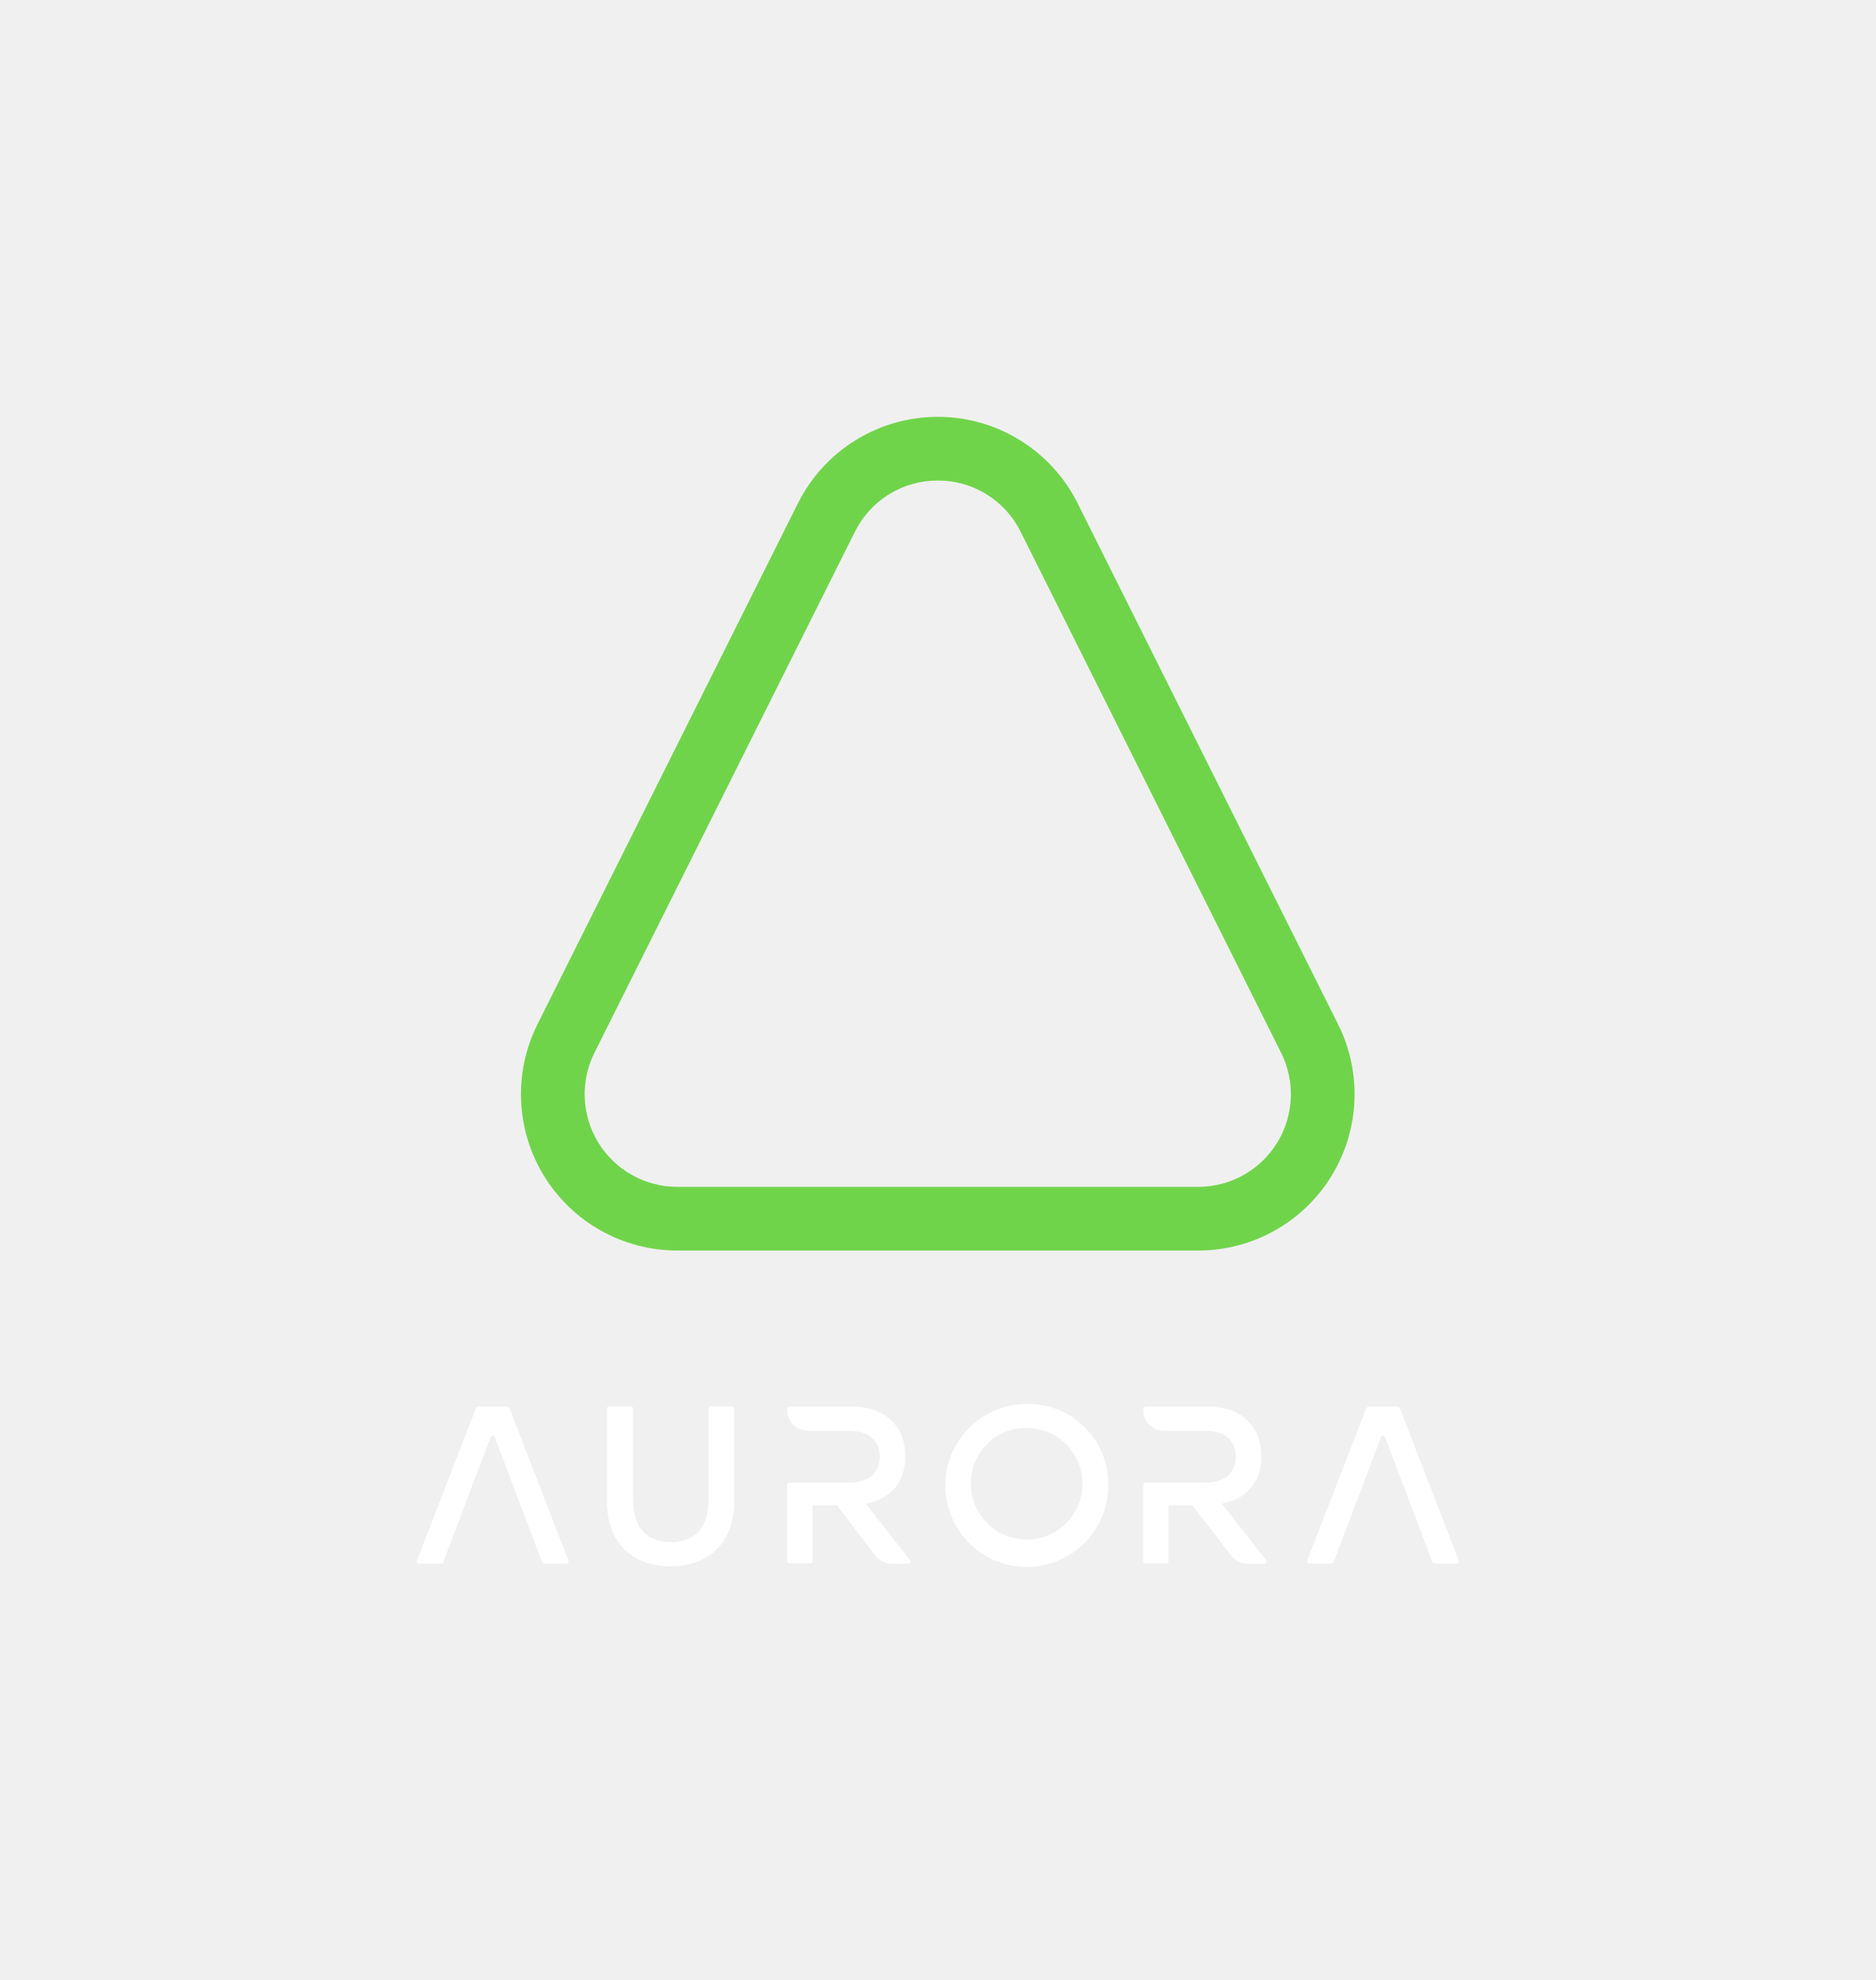
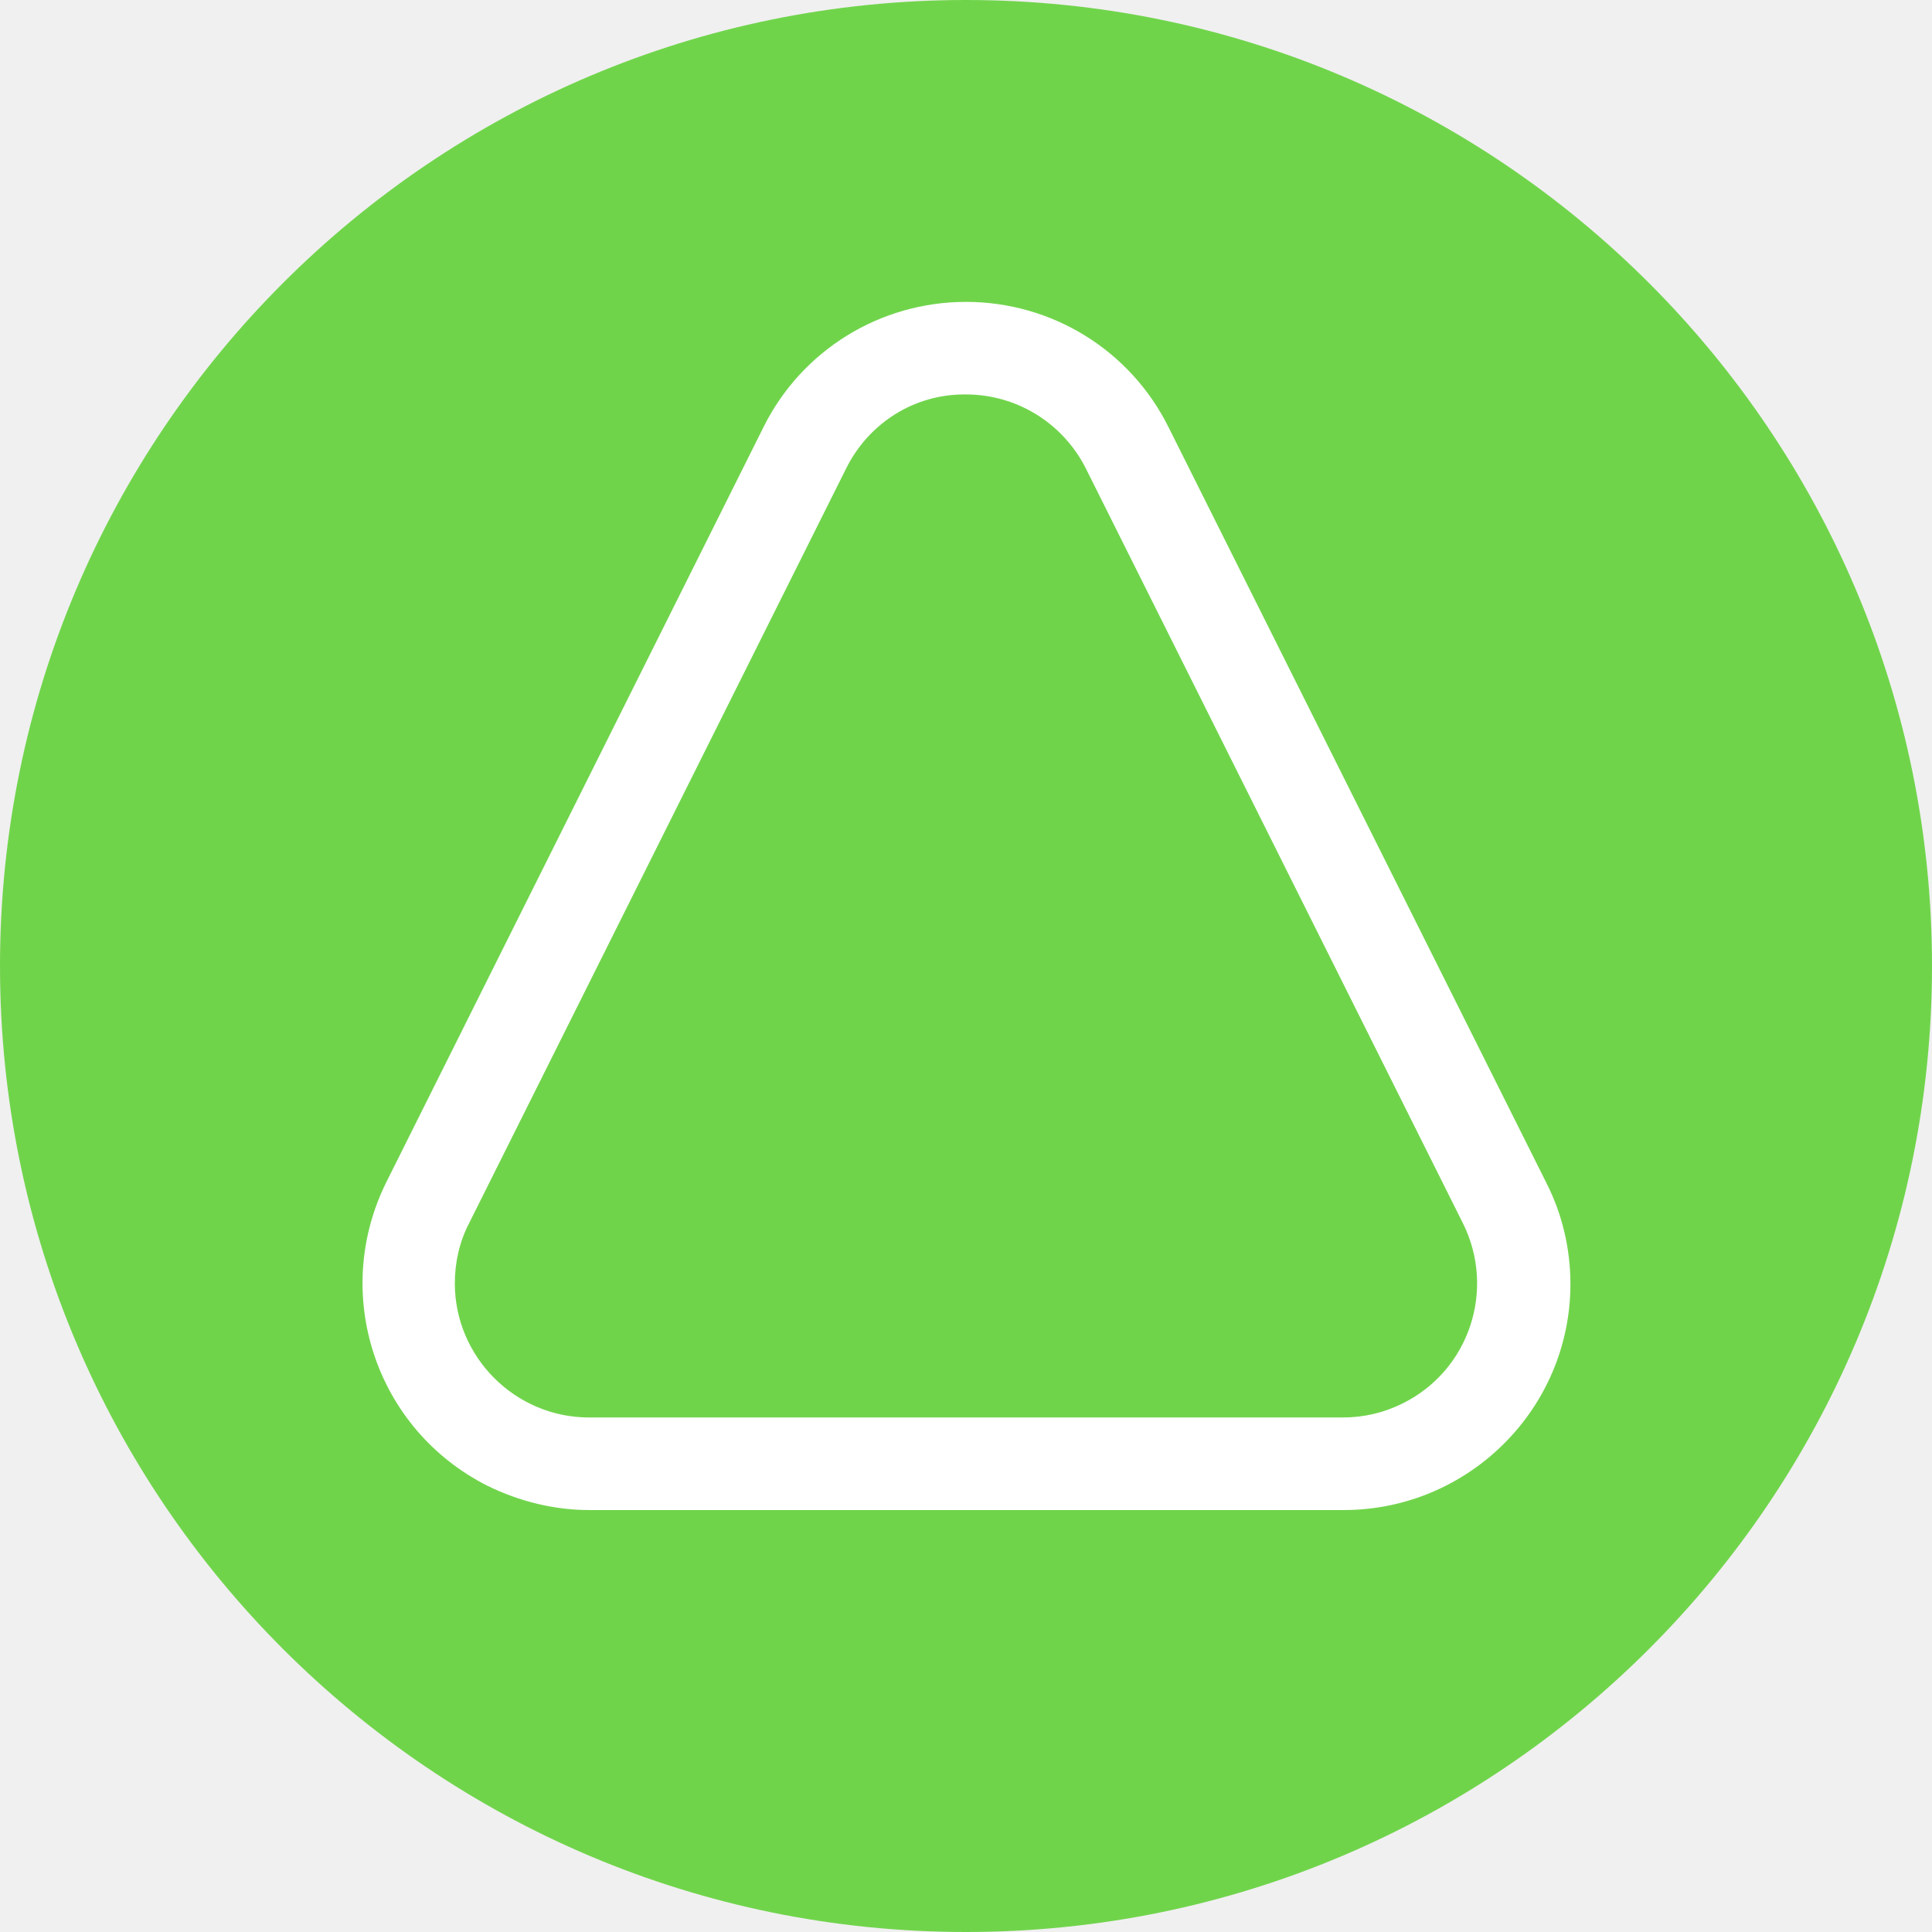
- <svg xmlns="http://www.w3.org/2000/svg" id="Layer_1" data-name="Layer 1" viewBox="0 0 324 342">
-   <defs>
-     <style>.cls-1{fill:#fff;}.cls-2{fill:#70d44b;}</style>
-   </defs>
-   <path class="cls-1" d="M126.47,242.92a.37.37,0,0,1,.37.38v15.95c0,7.57-4.73,11.29-11,11.29s-11-3.72-11-11.29V243.3a.38.38,0,0,1,.38-.38H109a.38.38,0,0,1,.37.38V259c0,5.28,2.76,7.37,6.52,7.37s6.51-2.09,6.51-7.37V243.3a.38.38,0,0,1,.38-.38Z" />
-   <path class="cls-1" d="M191.46,256.5a14.08,14.08,0,1,1-14.08-14A13.83,13.83,0,0,1,191.46,256.5Zm-23.74,0a9.64,9.64,0,1,0,9.66-9.85A9.51,9.51,0,0,0,167.72,256.5Z" />
-   <path class="cls-1" d="M230,270.08h-3.84a.38.38,0,0,1-.35-.52L236,243.32a.55.55,0,0,1,.53-.36h4.8a.57.57,0,0,1,.53.36L252,269.56a.38.38,0,0,1-.35.52h-3.84a.39.39,0,0,1-.35-.25l-8.19-21.6a.37.37,0,0,0-.7,0l-8.2,21.6A.37.37,0,0,1,230,270.08Z" />
-   <path class="cls-1" d="M76.22,270.08H72.38a.38.38,0,0,1-.35-.52l10.15-26.24a.57.57,0,0,1,.53-.36h4.8a.55.55,0,0,1,.53.36L98.2,269.56a.38.38,0,0,1-.35.52H94a.37.37,0,0,1-.35-.25l-8.19-21.6a.38.38,0,0,0-.71,0l-8.19,21.6A.39.39,0,0,1,76.22,270.08Z" />
-   <path class="cls-1" d="M218.7,269.47l-7.62-9.74c4.3-.81,6.82-3.72,6.82-8.17,0-5.11-3.33-8.6-9.22-8.6H198.05a.57.57,0,0,0-.57.57h0a3.62,3.62,0,0,0,3.62,3.61h7.11c3.57,0,5.27,1.83,5.27,4.46s-1.66,4.49-5.27,4.49H198.05a.58.58,0,0,0-.57.57v13a.38.38,0,0,0,.38.38h3.63a.38.38,0,0,0,.37-.38V260H206l6.62,8.63a3.77,3.77,0,0,0,3,1.48h2.75A.38.38,0,0,0,218.7,269.47Z" />
-   <path class="cls-1" d="M157.19,269.47l-7.62-9.74c4.3-.81,6.82-3.72,6.82-8.17,0-5.11-3.33-8.6-9.22-8.6H136.54a.57.57,0,0,0-.57.57h0a3.62,3.62,0,0,0,3.62,3.61h7.11c3.57,0,5.27,1.83,5.27,4.46s-1.66,4.49-5.27,4.49H136.54a.58.58,0,0,0-.57.57v13a.38.38,0,0,0,.38.38H140a.38.38,0,0,0,.37-.38V260h4.19l6.61,8.63a3.77,3.77,0,0,0,3,1.48h2.75A.38.38,0,0,0,157.19,269.47Z" />
-   <path class="cls-2" d="M162,83a15.92,15.92,0,0,1,14.31,8.84l45,90A16,16,0,0,1,207,205H117a16,16,0,0,1-14.31-23.16l45-90A15.92,15.92,0,0,1,162,83m0-11a27,27,0,0,0-24.15,14.92l-45,90A27,27,0,0,0,117,216h90a27,27,0,0,0,24.15-39.08l-45-90A27,27,0,0,0,162,72Z" />
+ <svg xmlns="http://www.w3.org/2000/svg" version="1.1" id="Layer_1" x="0px" y="0px" viewBox="0 0 288 288" style="enable-background:new 0 0 288 288;" xml:space="preserve">
+   <style type="text/css">
+ 	.st0{fill:#70D44B;}
+ 	.st1{fill:#FFFFFF;}
+ </style>
+   <path class="st0" d="M144,0L144,0c79.5,0,144,64.5,144,144v0c0,79.5-64.5,144-144,144h0C64.5,288,0,223.5,0,144v0  C0,64.5,64.5,0,144,0z" />
+   <path class="st1" d="M144,58.8c7.6,0,14.5,4.3,17.9,11.1l56.2,112.5c4.9,9.9,0.9,21.9-9,26.8c-2.8,1.4-5.8,2.1-8.9,2.1H87.8  c-11,0-20-9-20-20c0-3.1,0.7-6.2,2.1-8.9l56.2-112.5C129.5,63,136.4,58.7,144,58.8 M144,45c-12.8,0-24.5,7.2-30.2,18.7L57.6,176.2  c-8.3,16.7-1.6,36.9,15.1,45.3c4.7,2.3,9.9,3.6,15.1,3.6h112.5c18.6,0,33.8-15.1,33.8-33.7c0-5.2-1.2-10.4-3.6-15.1L174.2,63.7  C168.5,52.2,156.8,45,144,45z" />
</svg>
